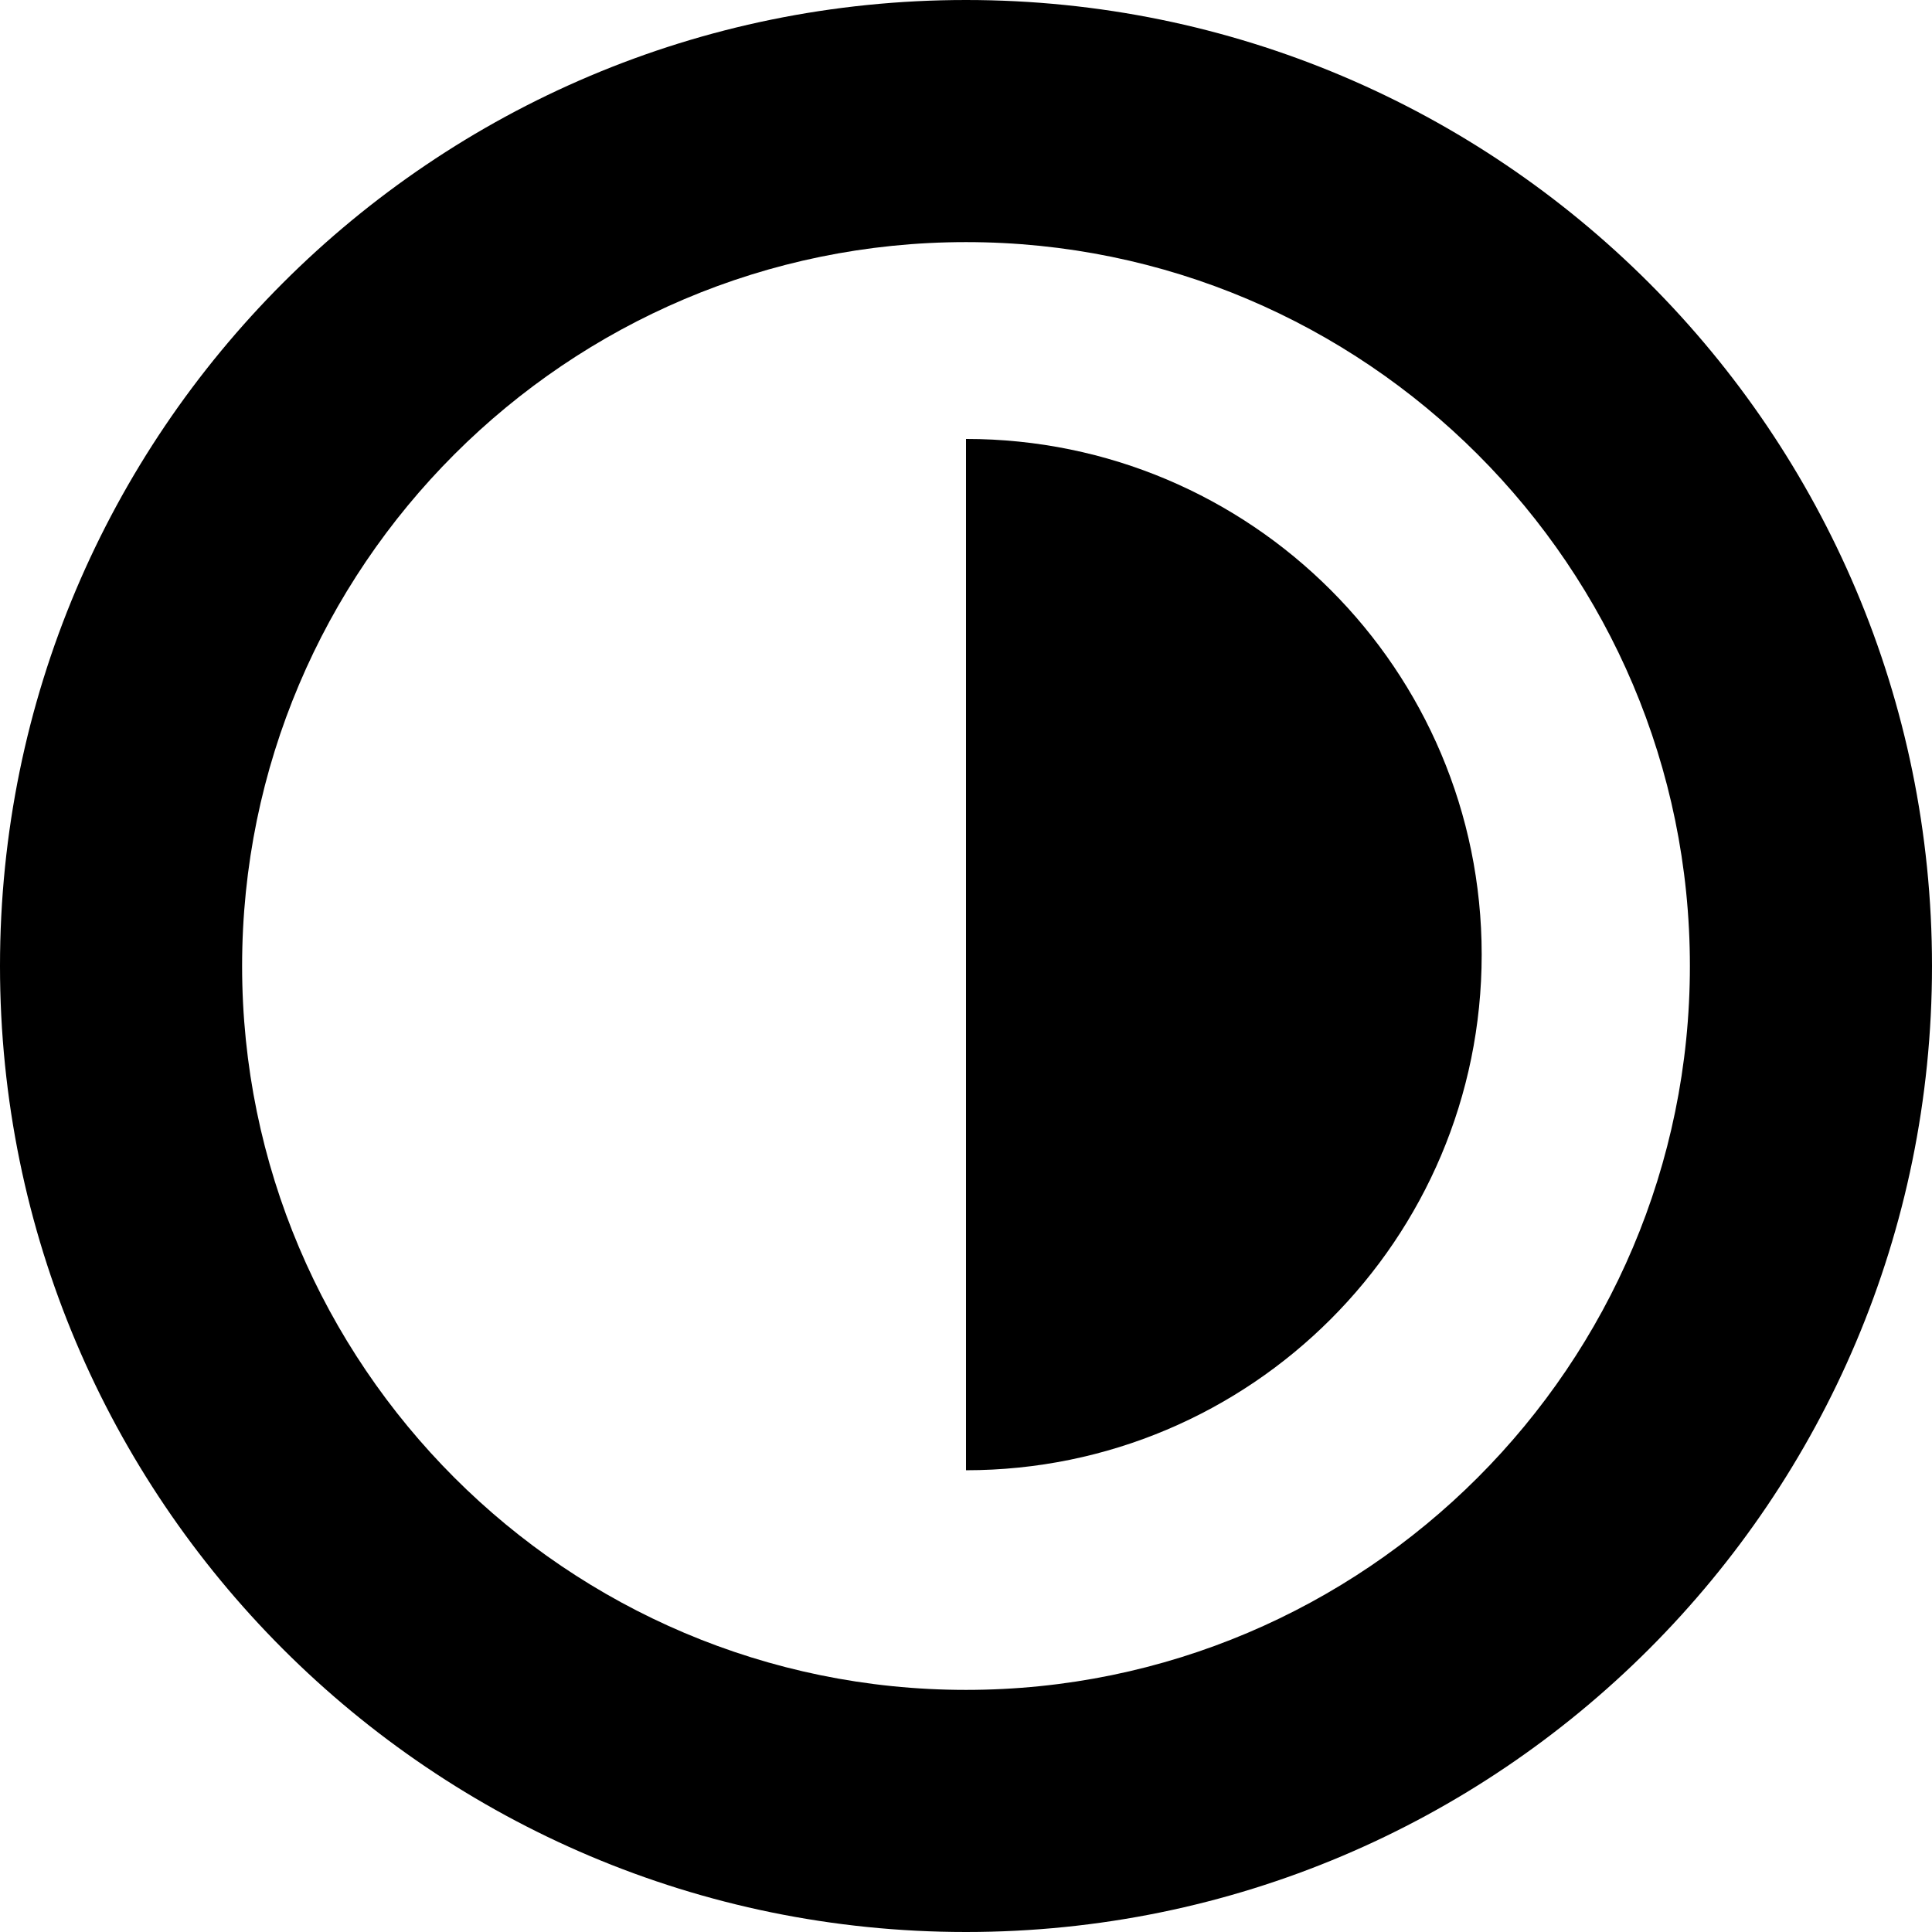
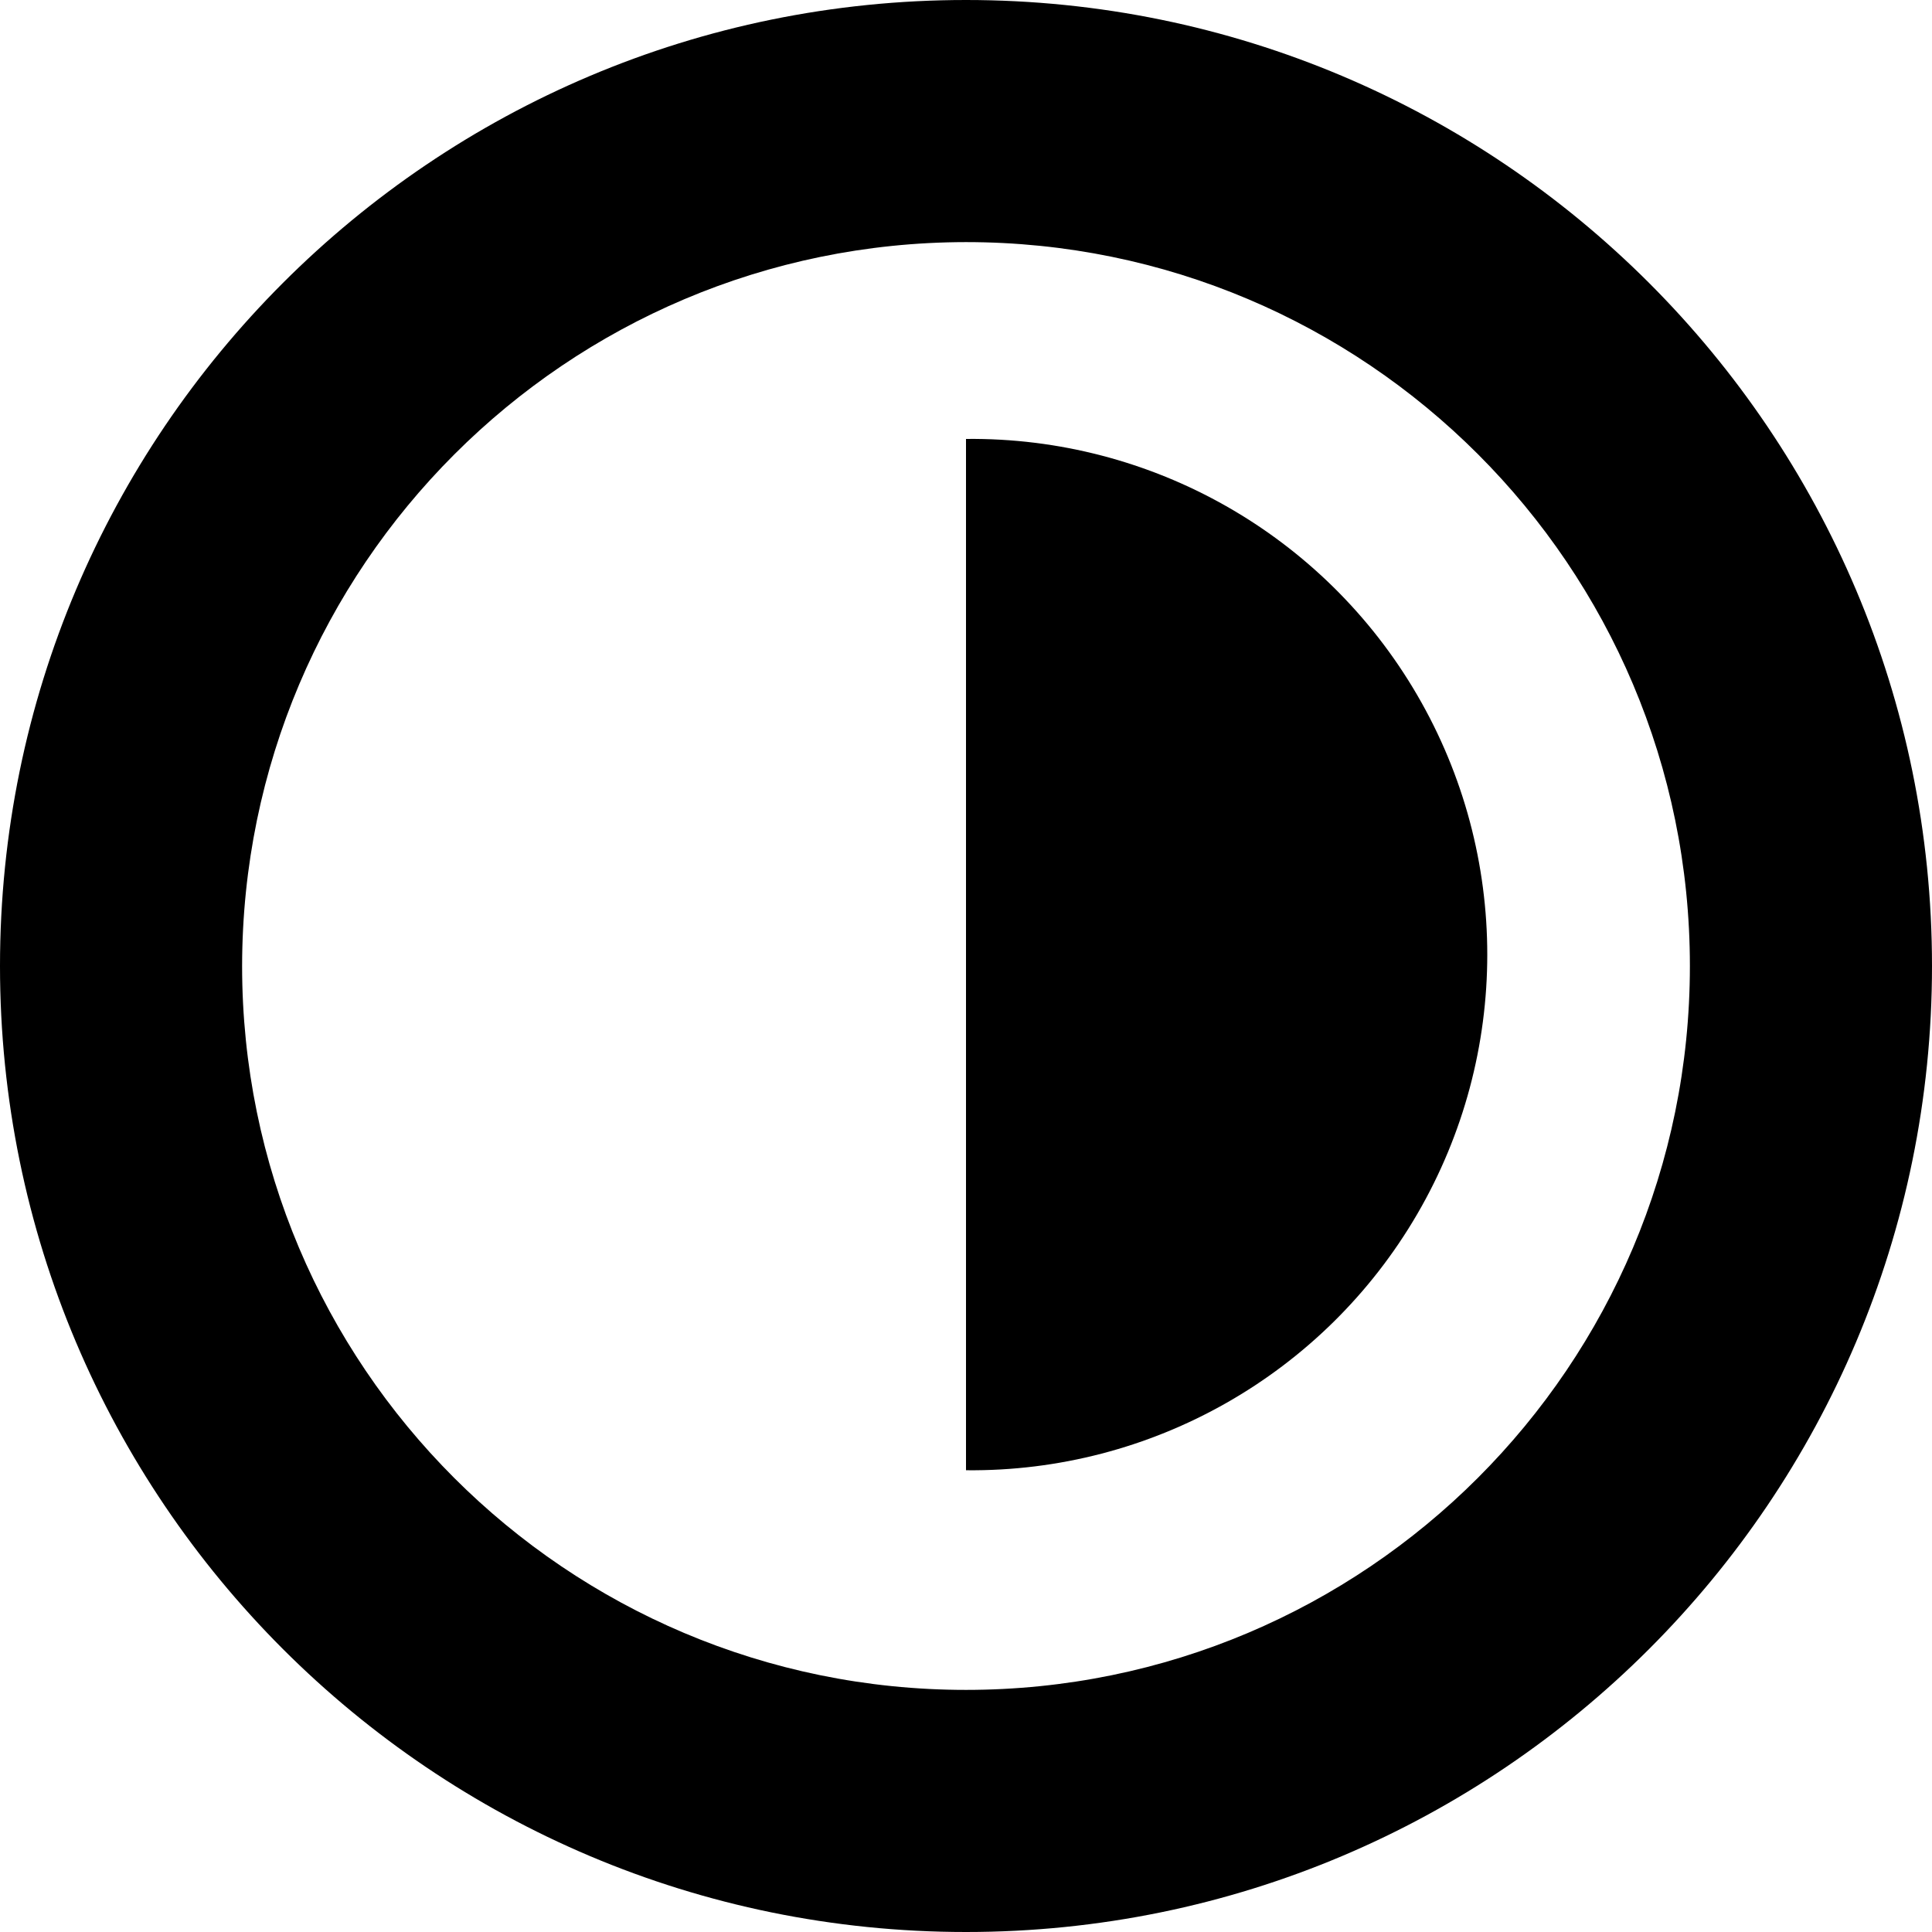
- <svg xmlns="http://www.w3.org/2000/svg" version="1.0" id="Layer_1" x="0px" y="0px" width="31.92px" height="31.92px" viewBox="-35.422 -7.96 31.92 31.92" enable-background="new -35.422 -7.96 31.92 31.92" xml:space="preserve">
-   <path d="M-19.462-3.96c6.595,0,11.96,5.365,11.96,11.96s-5.365,11.96-11.96,11.96S-31.422,14.595-31.422,8 S-26.057-3.96-19.462-3.96 M-19.462-7.96c-8.814,0-15.96,7.145-15.96,15.96c0,8.813,7.146,15.96,15.96,15.96S-3.502,16.813-3.502,8 C-3.502-0.815-10.648-7.96-19.462-7.96L-19.462-7.96z" />
-   <path d="M-19.462,16.331c4.706,0,8.52-3.813,8.52-8.52c0-4.705-3.813-8.519-8.52-8.519" />
+ <svg xmlns="http://www.w3.org/2000/svg" width="31.92" height="31.92" viewBox="0 0 31.92 31.92">
+   <path d="M15.96,4A11.96,11.96,0,1,1,4,15.96,11.973,11.973,0,0,1,15.96,4m0-4A15.96,15.96,0,1,0,31.92,15.96,15.96,15.96,0,0,0,15.96,0Z" />
+   <path d="M15.96,24.291a8.52,8.52,0,1,0,0-17.039" />
</svg>
